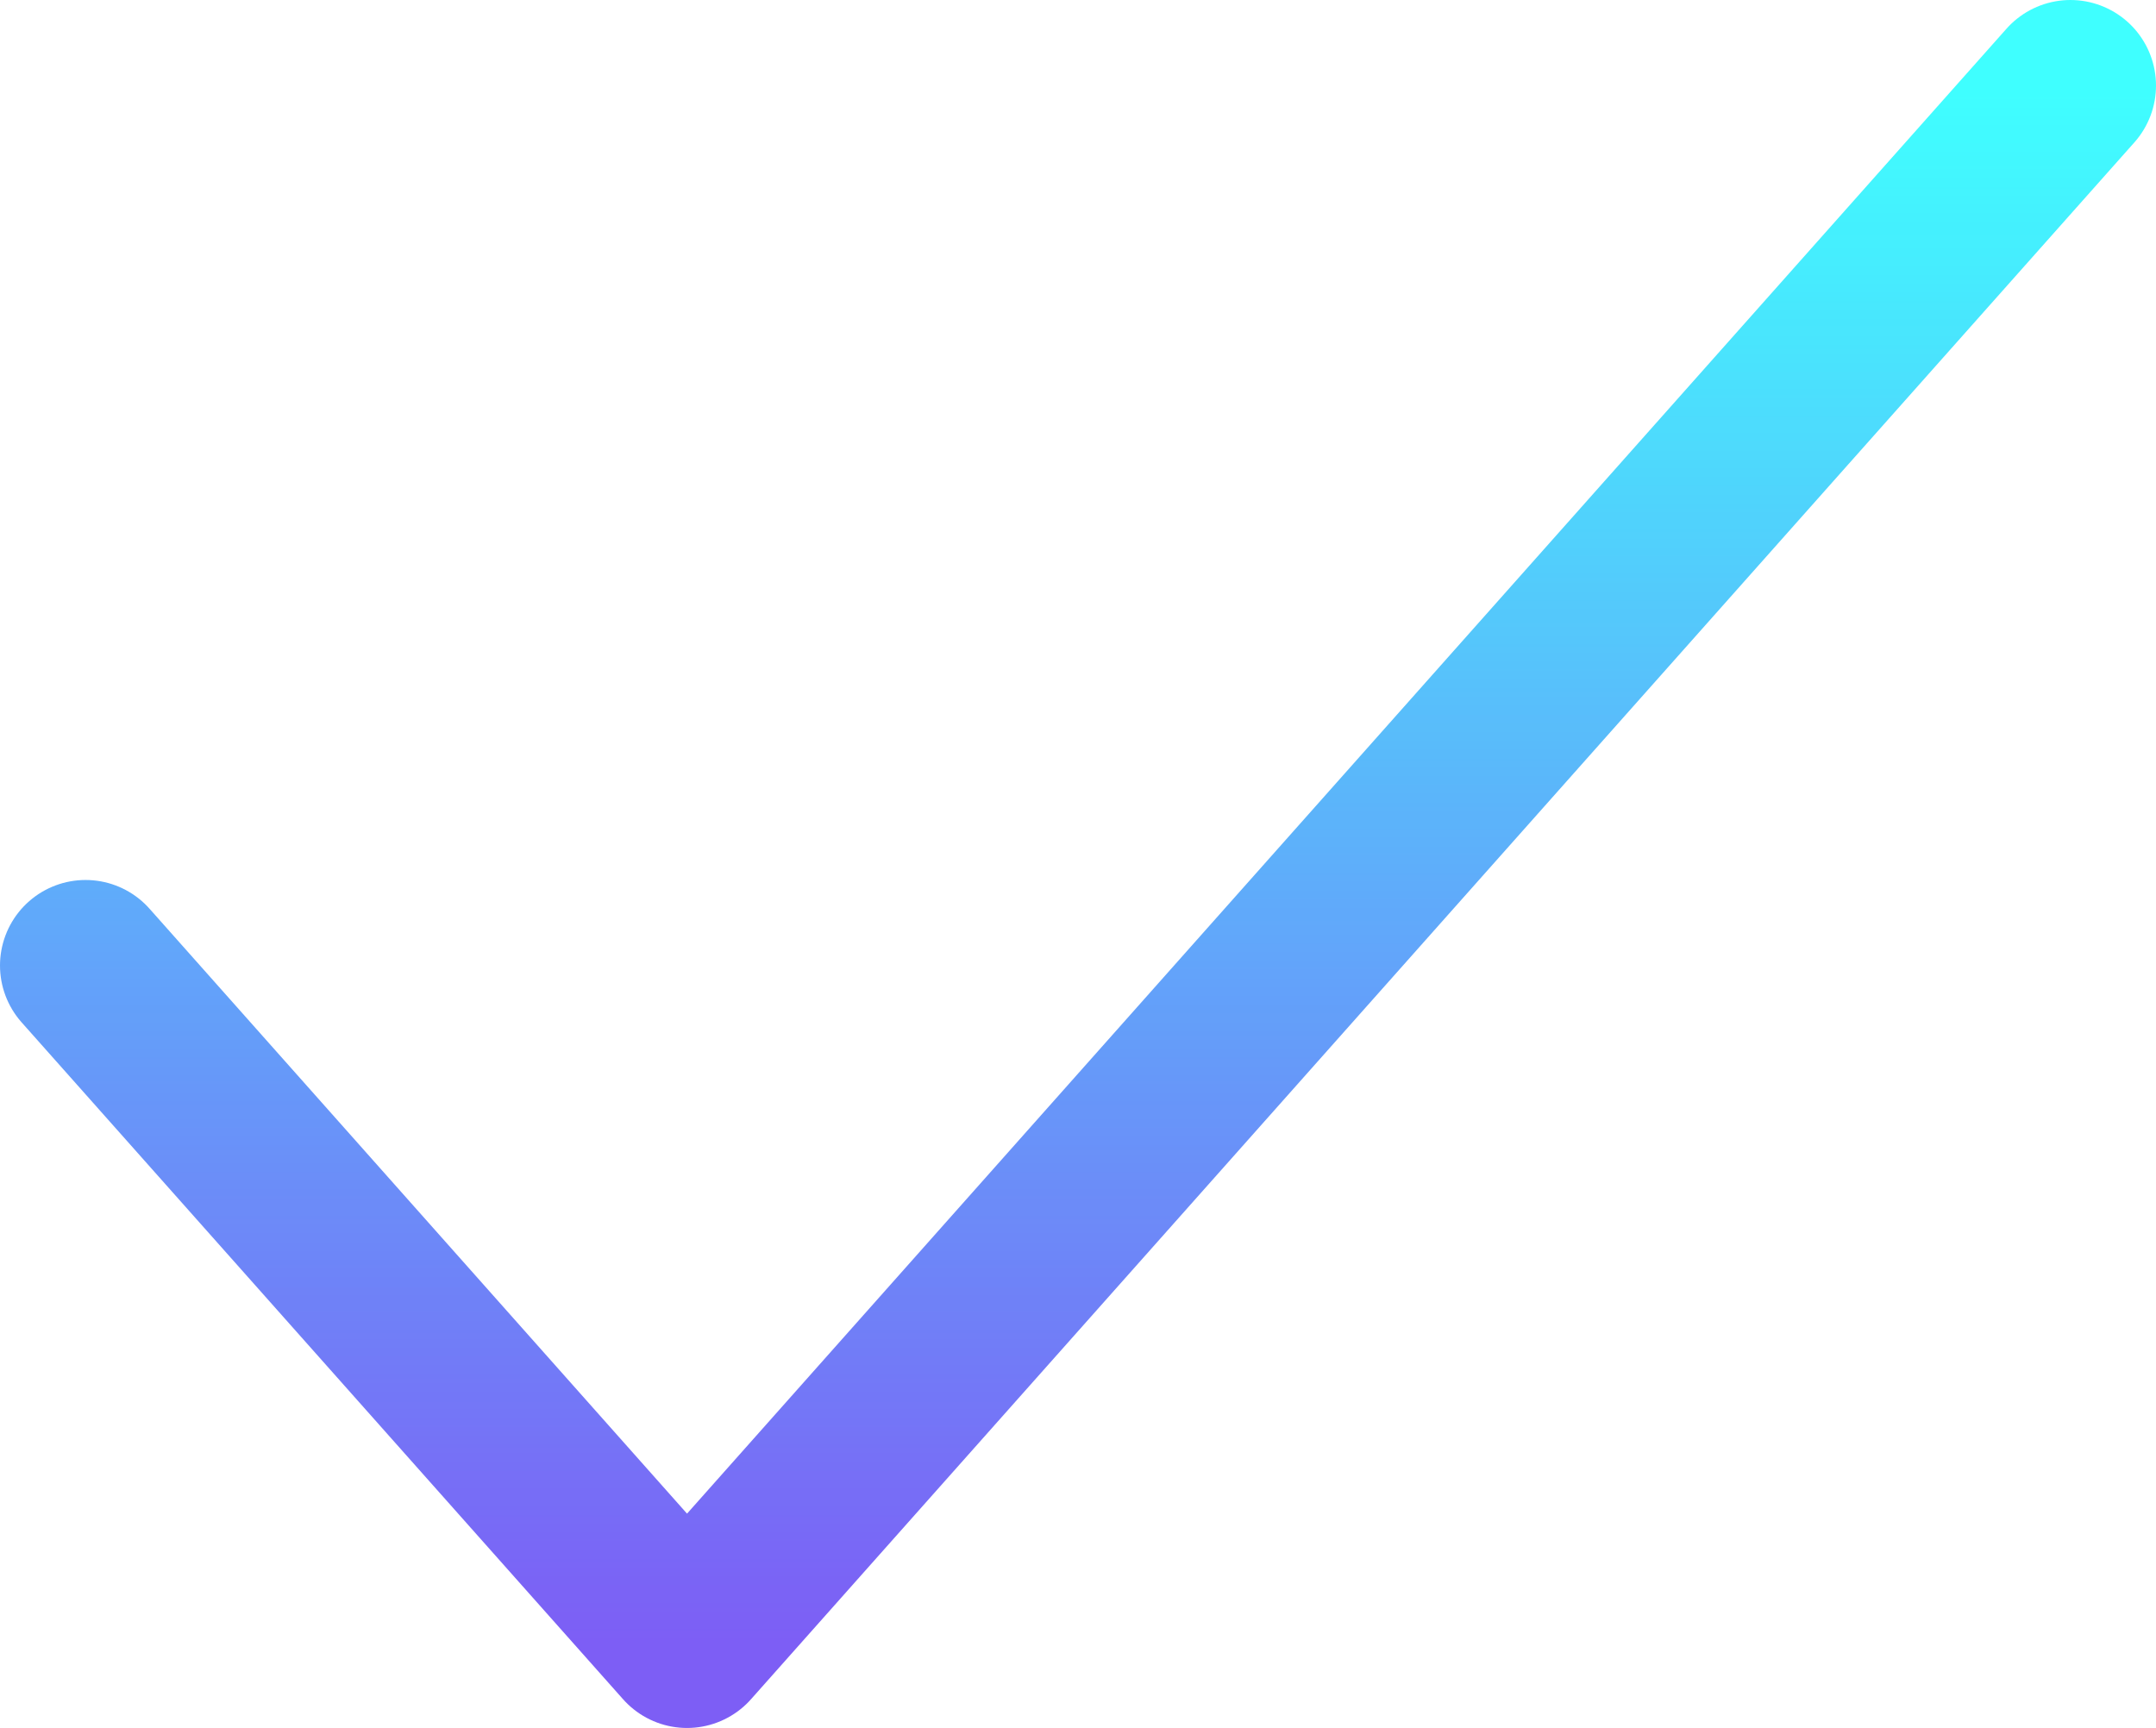
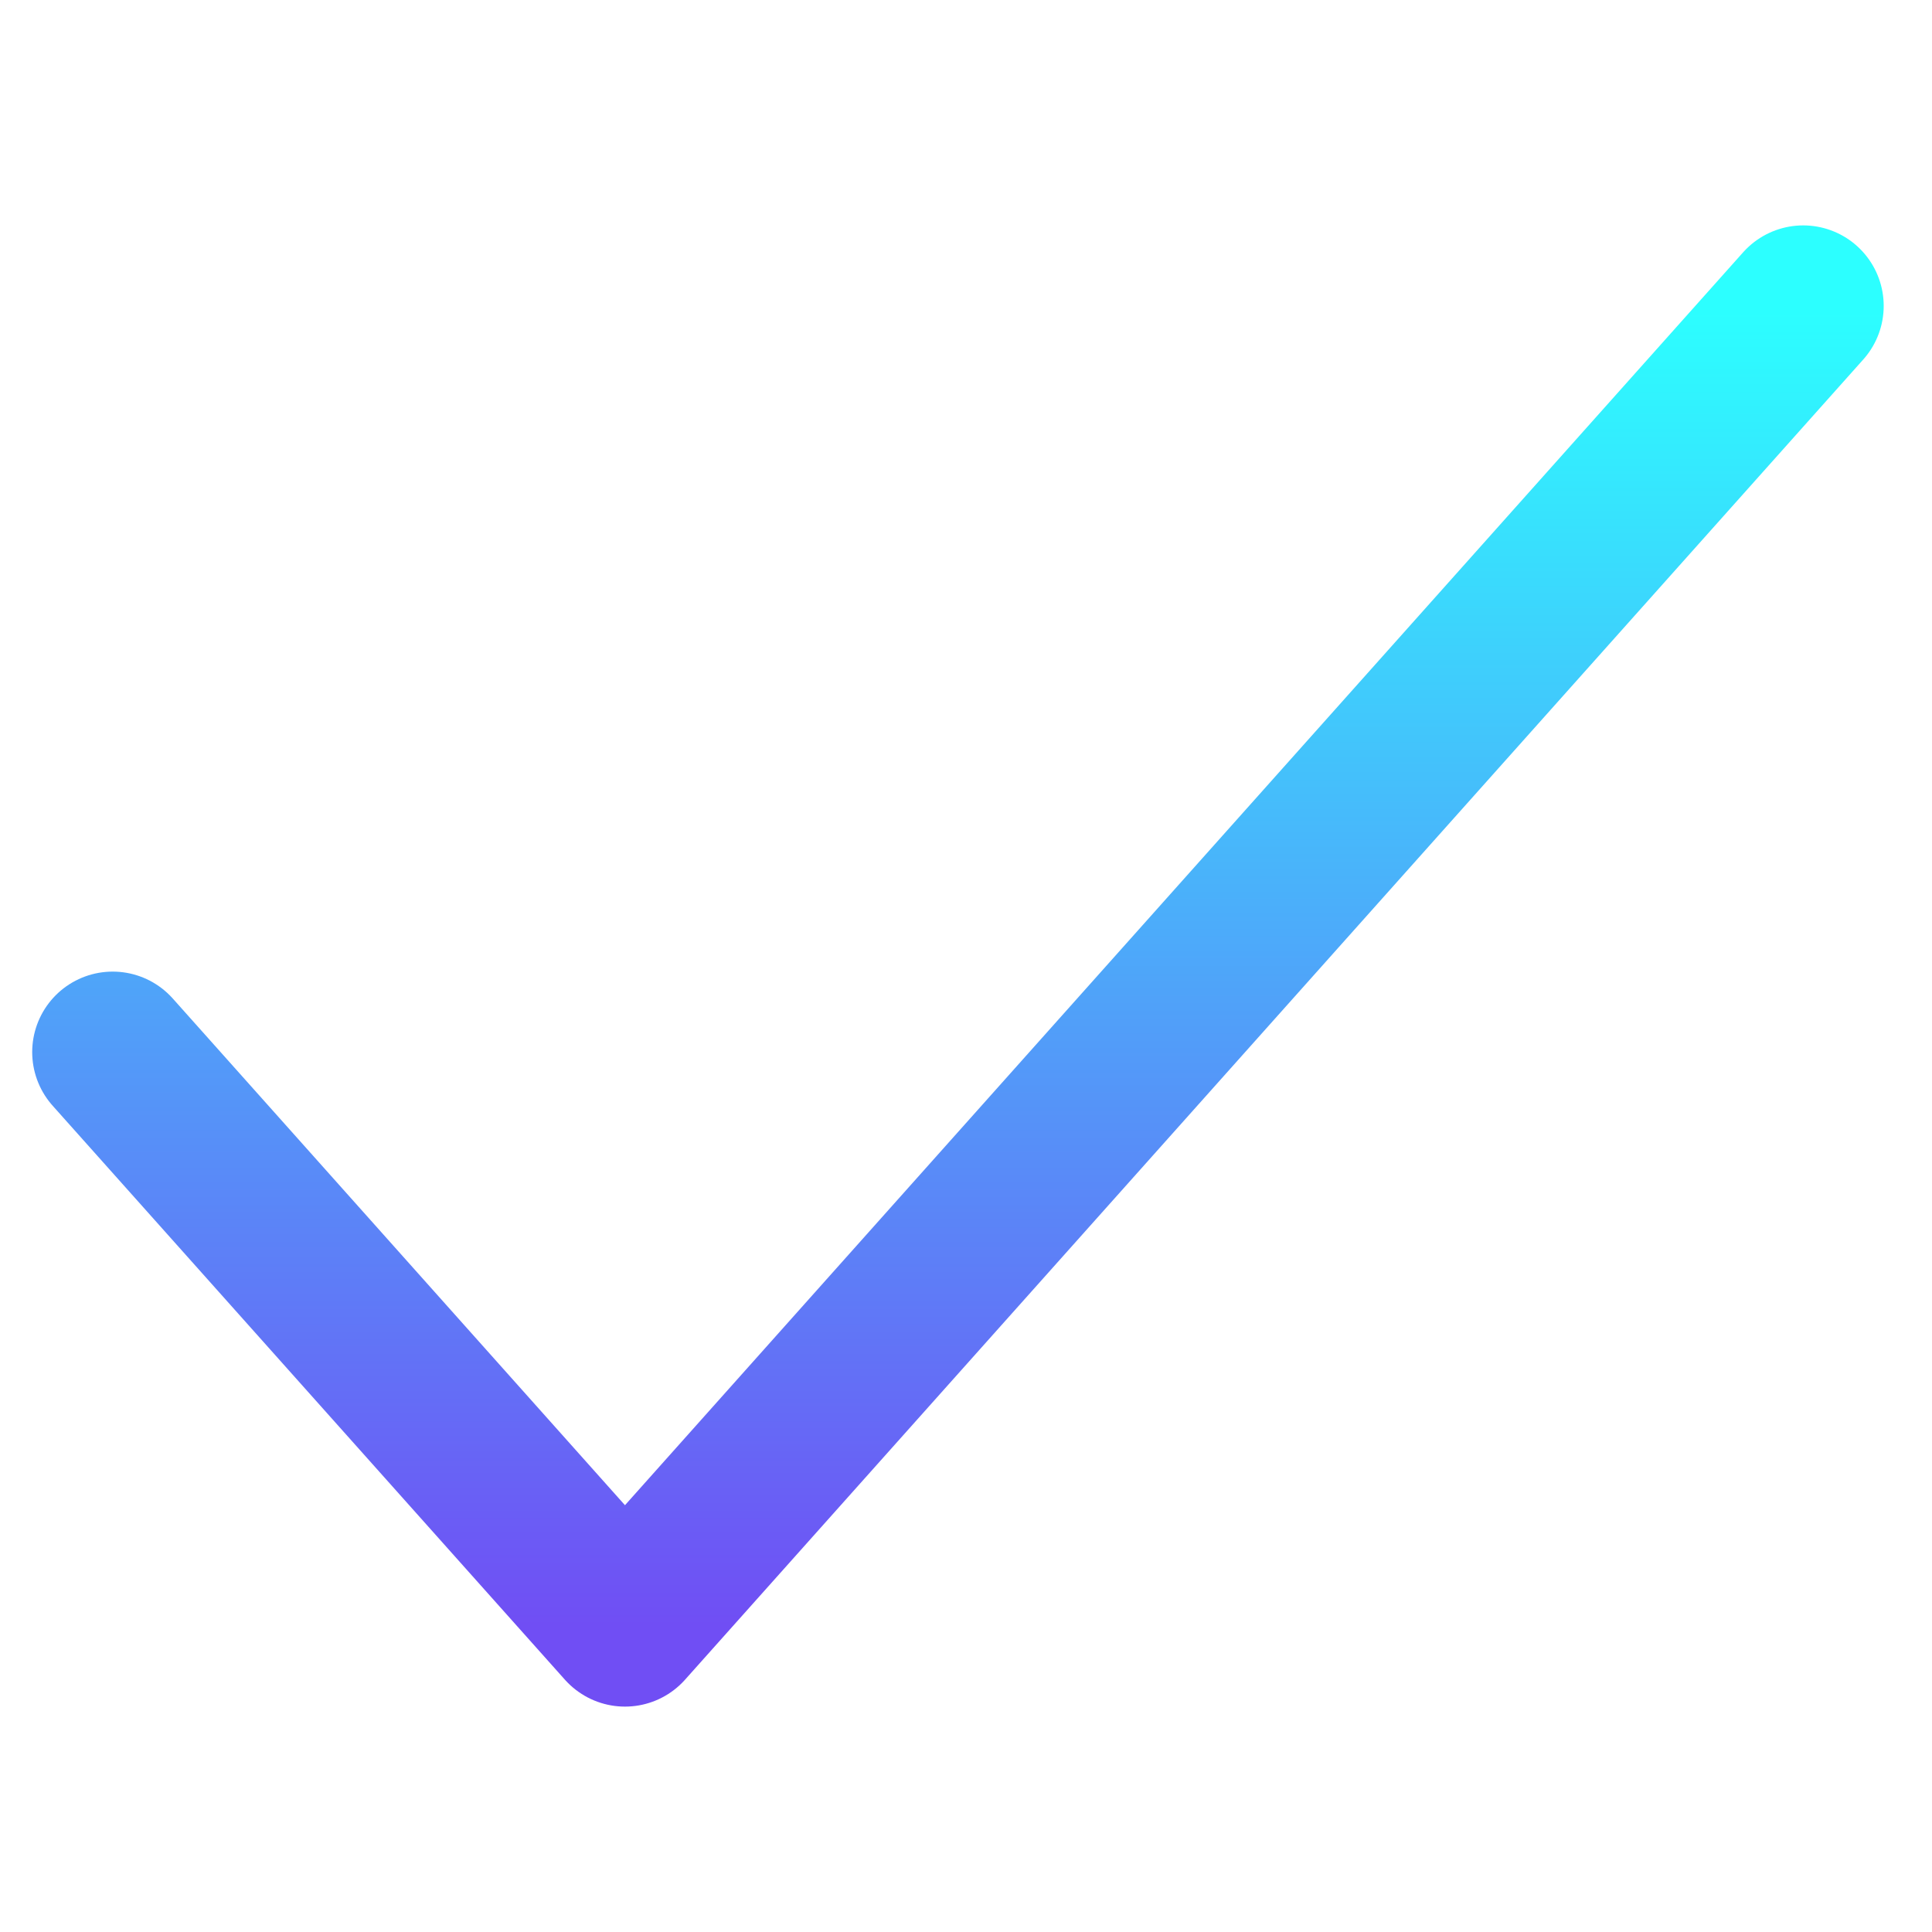
- <svg xmlns="http://www.w3.org/2000/svg" width="126" height="101" viewBox="0 0 126 101" fill="none">
-   <path opacity="0.91" d="M5 56.435L40.151 96L121 5" stroke="url(#paint0_linear_248_2)" stroke-width="10" stroke-linecap="round" stroke-linejoin="round" />
+ <svg xmlns="http://www.w3.org/2000/svg" width="120" height="120" viewBox="0 0 120 120" fill="none">
+   <path d="M7 65.348L38.818 101L112 19" stroke="url(#paint0_linear_352_11)" stroke-width="10" stroke-linecap="round" stroke-linejoin="round" />
  <defs>
-     <linearGradient id="paint0_linear_248_2" x1="63" y1="5" x2="63" y2="96" gradientUnits="userSpaceOnUse">
+     <linearGradient id="paint0_linear_352_11" x1="59.5" y1="19" x2="59.5" y2="101" gradientUnits="userSpaceOnUse">
      <stop stop-color="#2CFFFF" />
      <stop offset="1" stop-color="#704EF4" />
    </linearGradient>
  </defs>
</svg>
